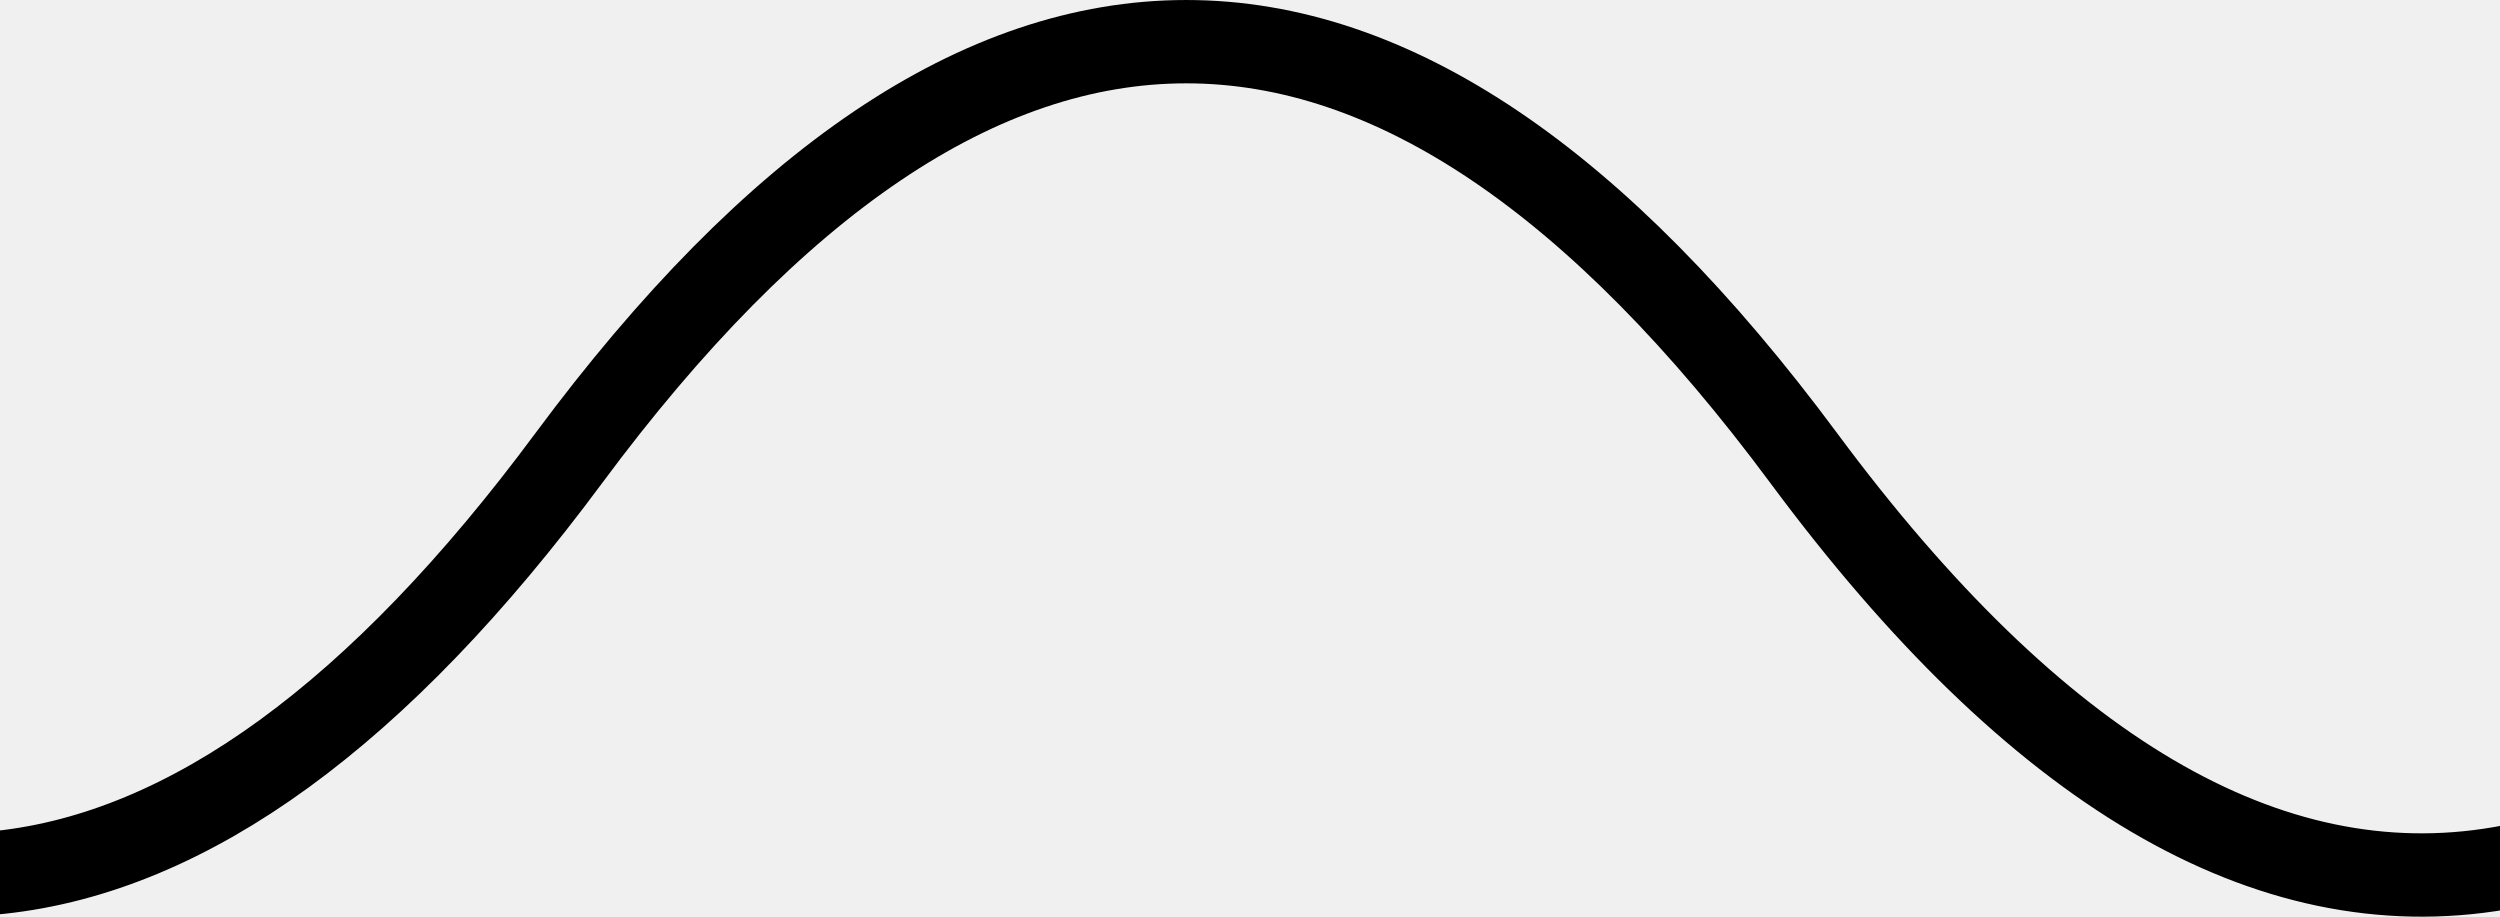
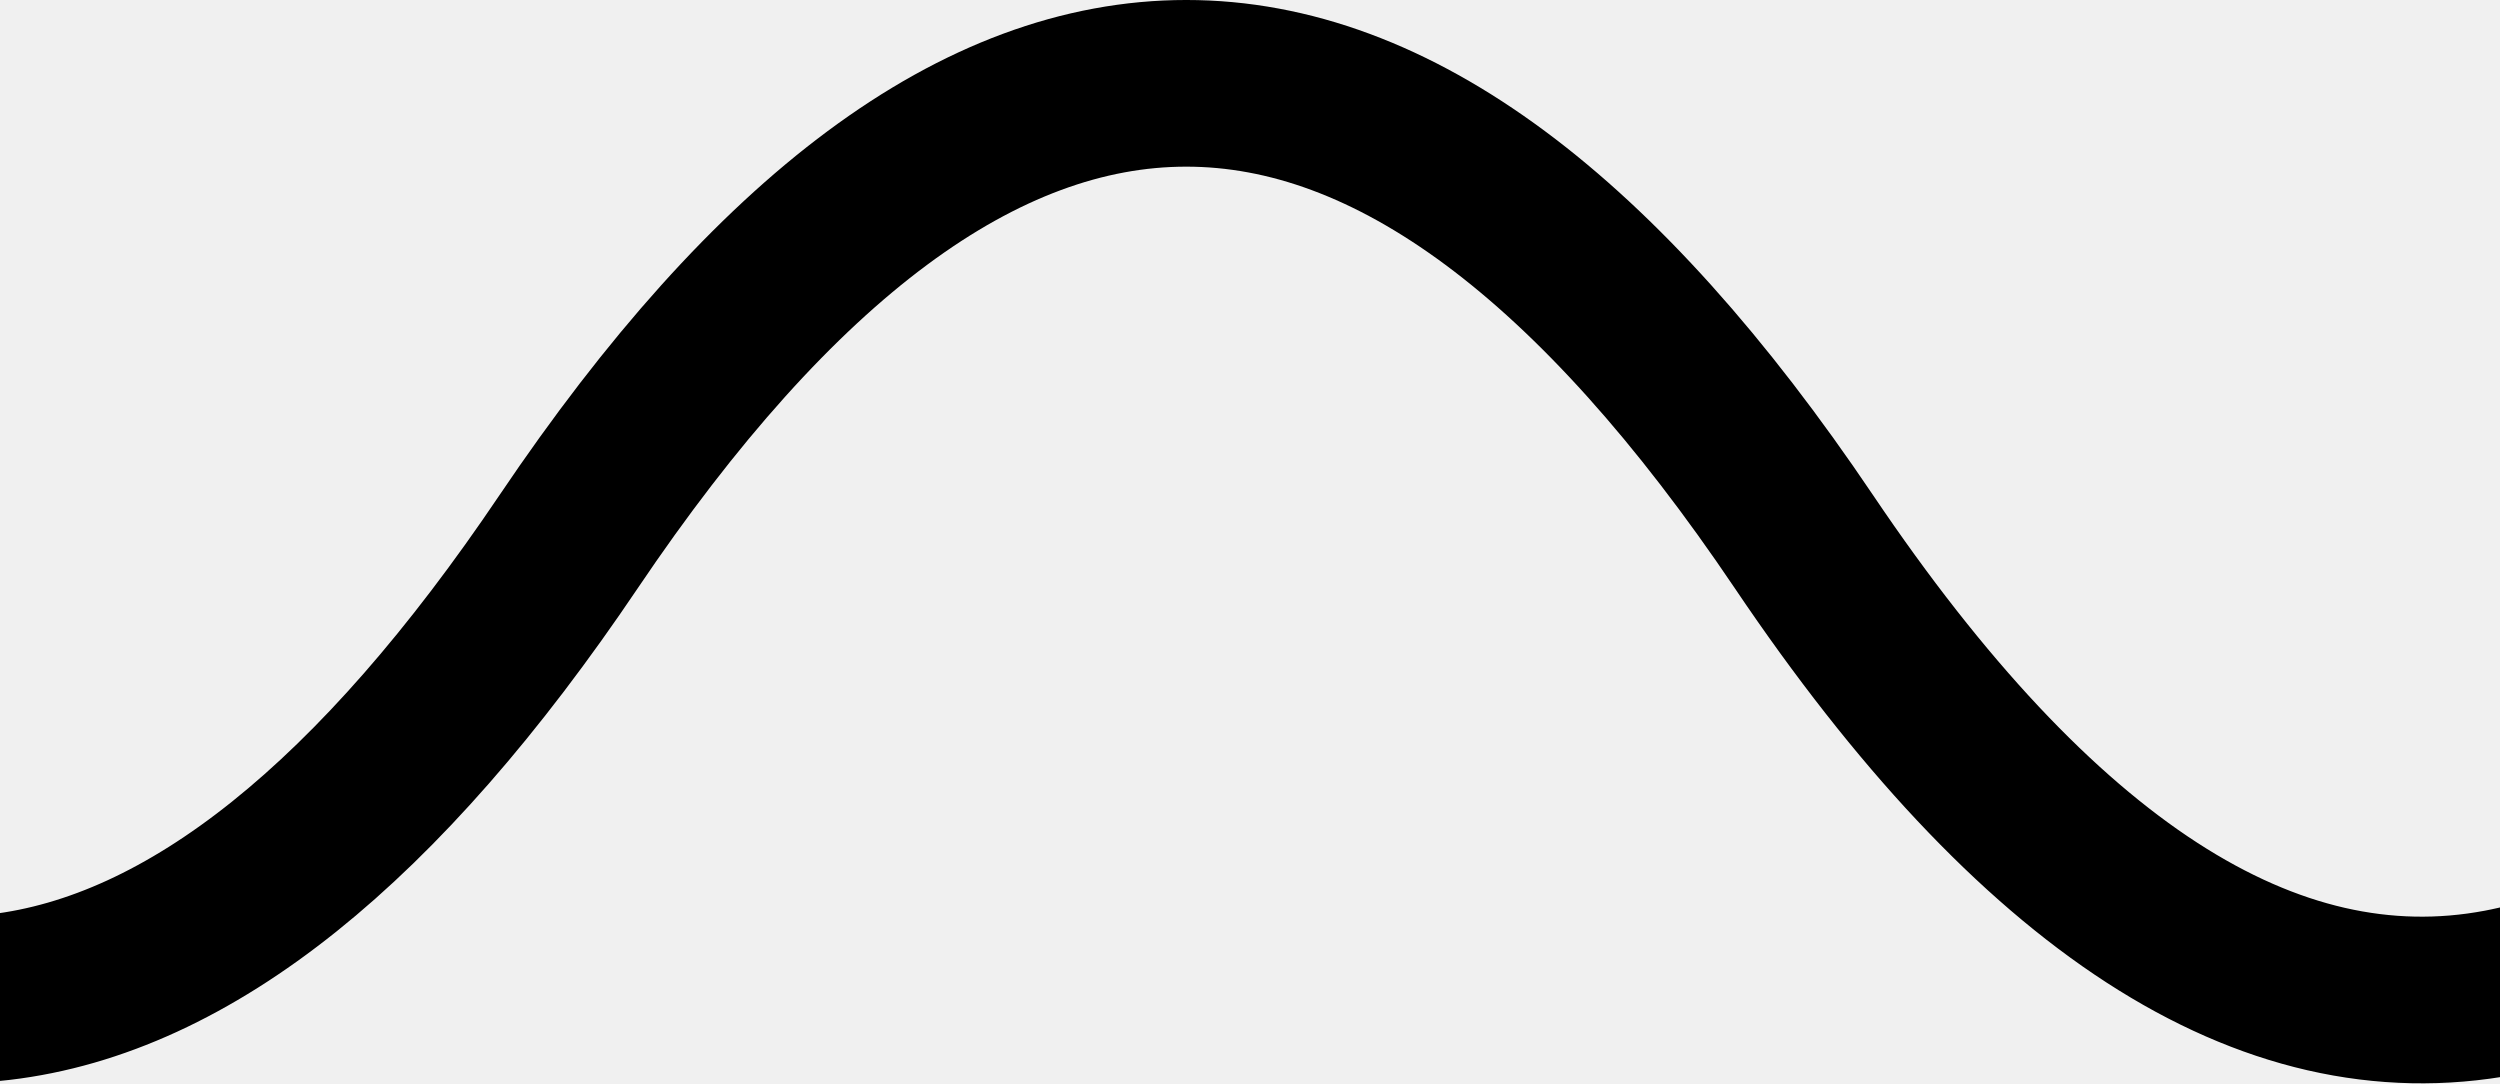
- <svg xmlns="http://www.w3.org/2000/svg" width="60" height="22" viewBox="0 0 60 22" fill="none">
+ <svg xmlns="http://www.w3.org/2000/svg" width="60" height="26" viewBox="0 0 60 26" fill="none">
  <g clip-path="url(#clip0_76_134)">
-     <path d="M-16 11C-10.667 18.196 -5.333 21.508 0 20.937C4.549 20.45 9.098 17.138 13.647 11C23.529 -2.333 33.412 -2.333 43.294 11C48.863 18.513 54.431 21.793 60 20.839C64.314 20.1 68.627 16.82 72.941 11" stroke="black" stroke-width="2" />
+     <path d="M-16 13C-10.667 20.915 -5.333 24.559 0 23.931C4.549 23.395 9.098 19.751 13.647 13C23.529 -1.667 33.412 -1.667 43.294 13C48.863 21.265 54.431 24.872 60 23.823C64.314 23.01 68.627 19.402 72.941 13" stroke="black" stroke-width="4" />
  </g>
  <defs>
    <clipPath id="clip0_76_134">
-       <rect width="60" height="22" fill="white" />
+       <rect width="60" height="26" fill="white" />
    </clipPath>
  </defs>
</svg>
